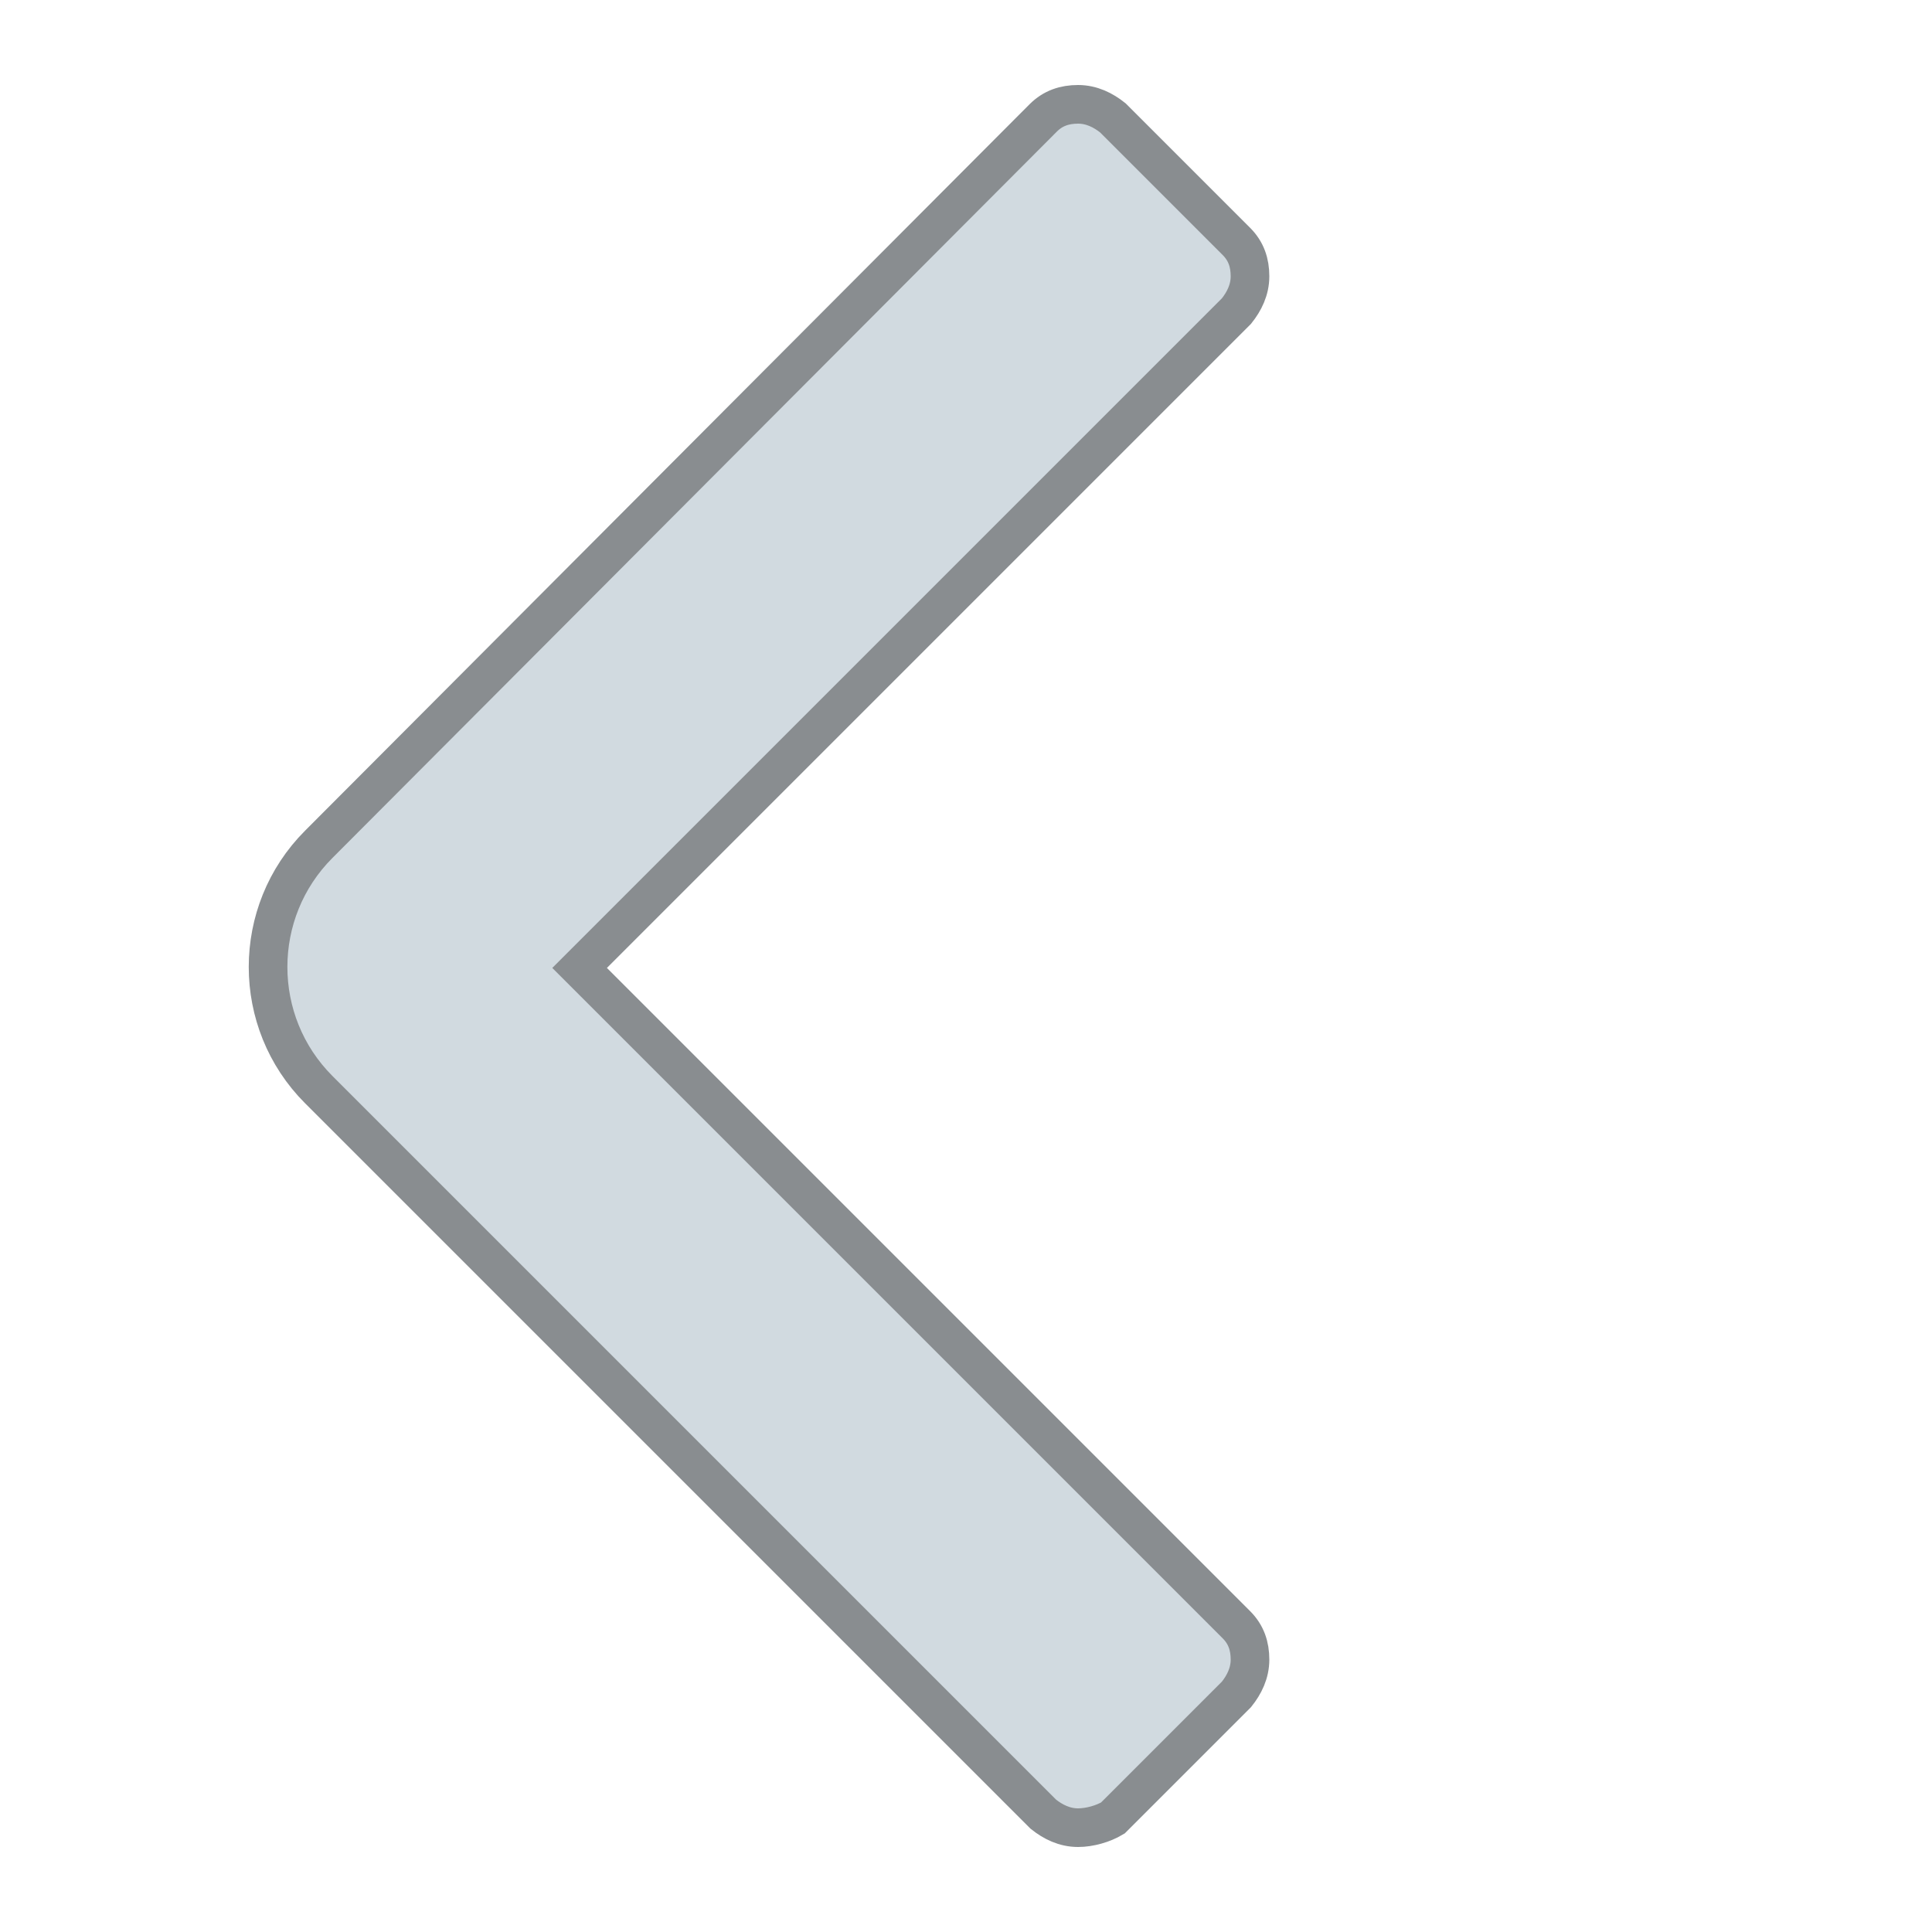
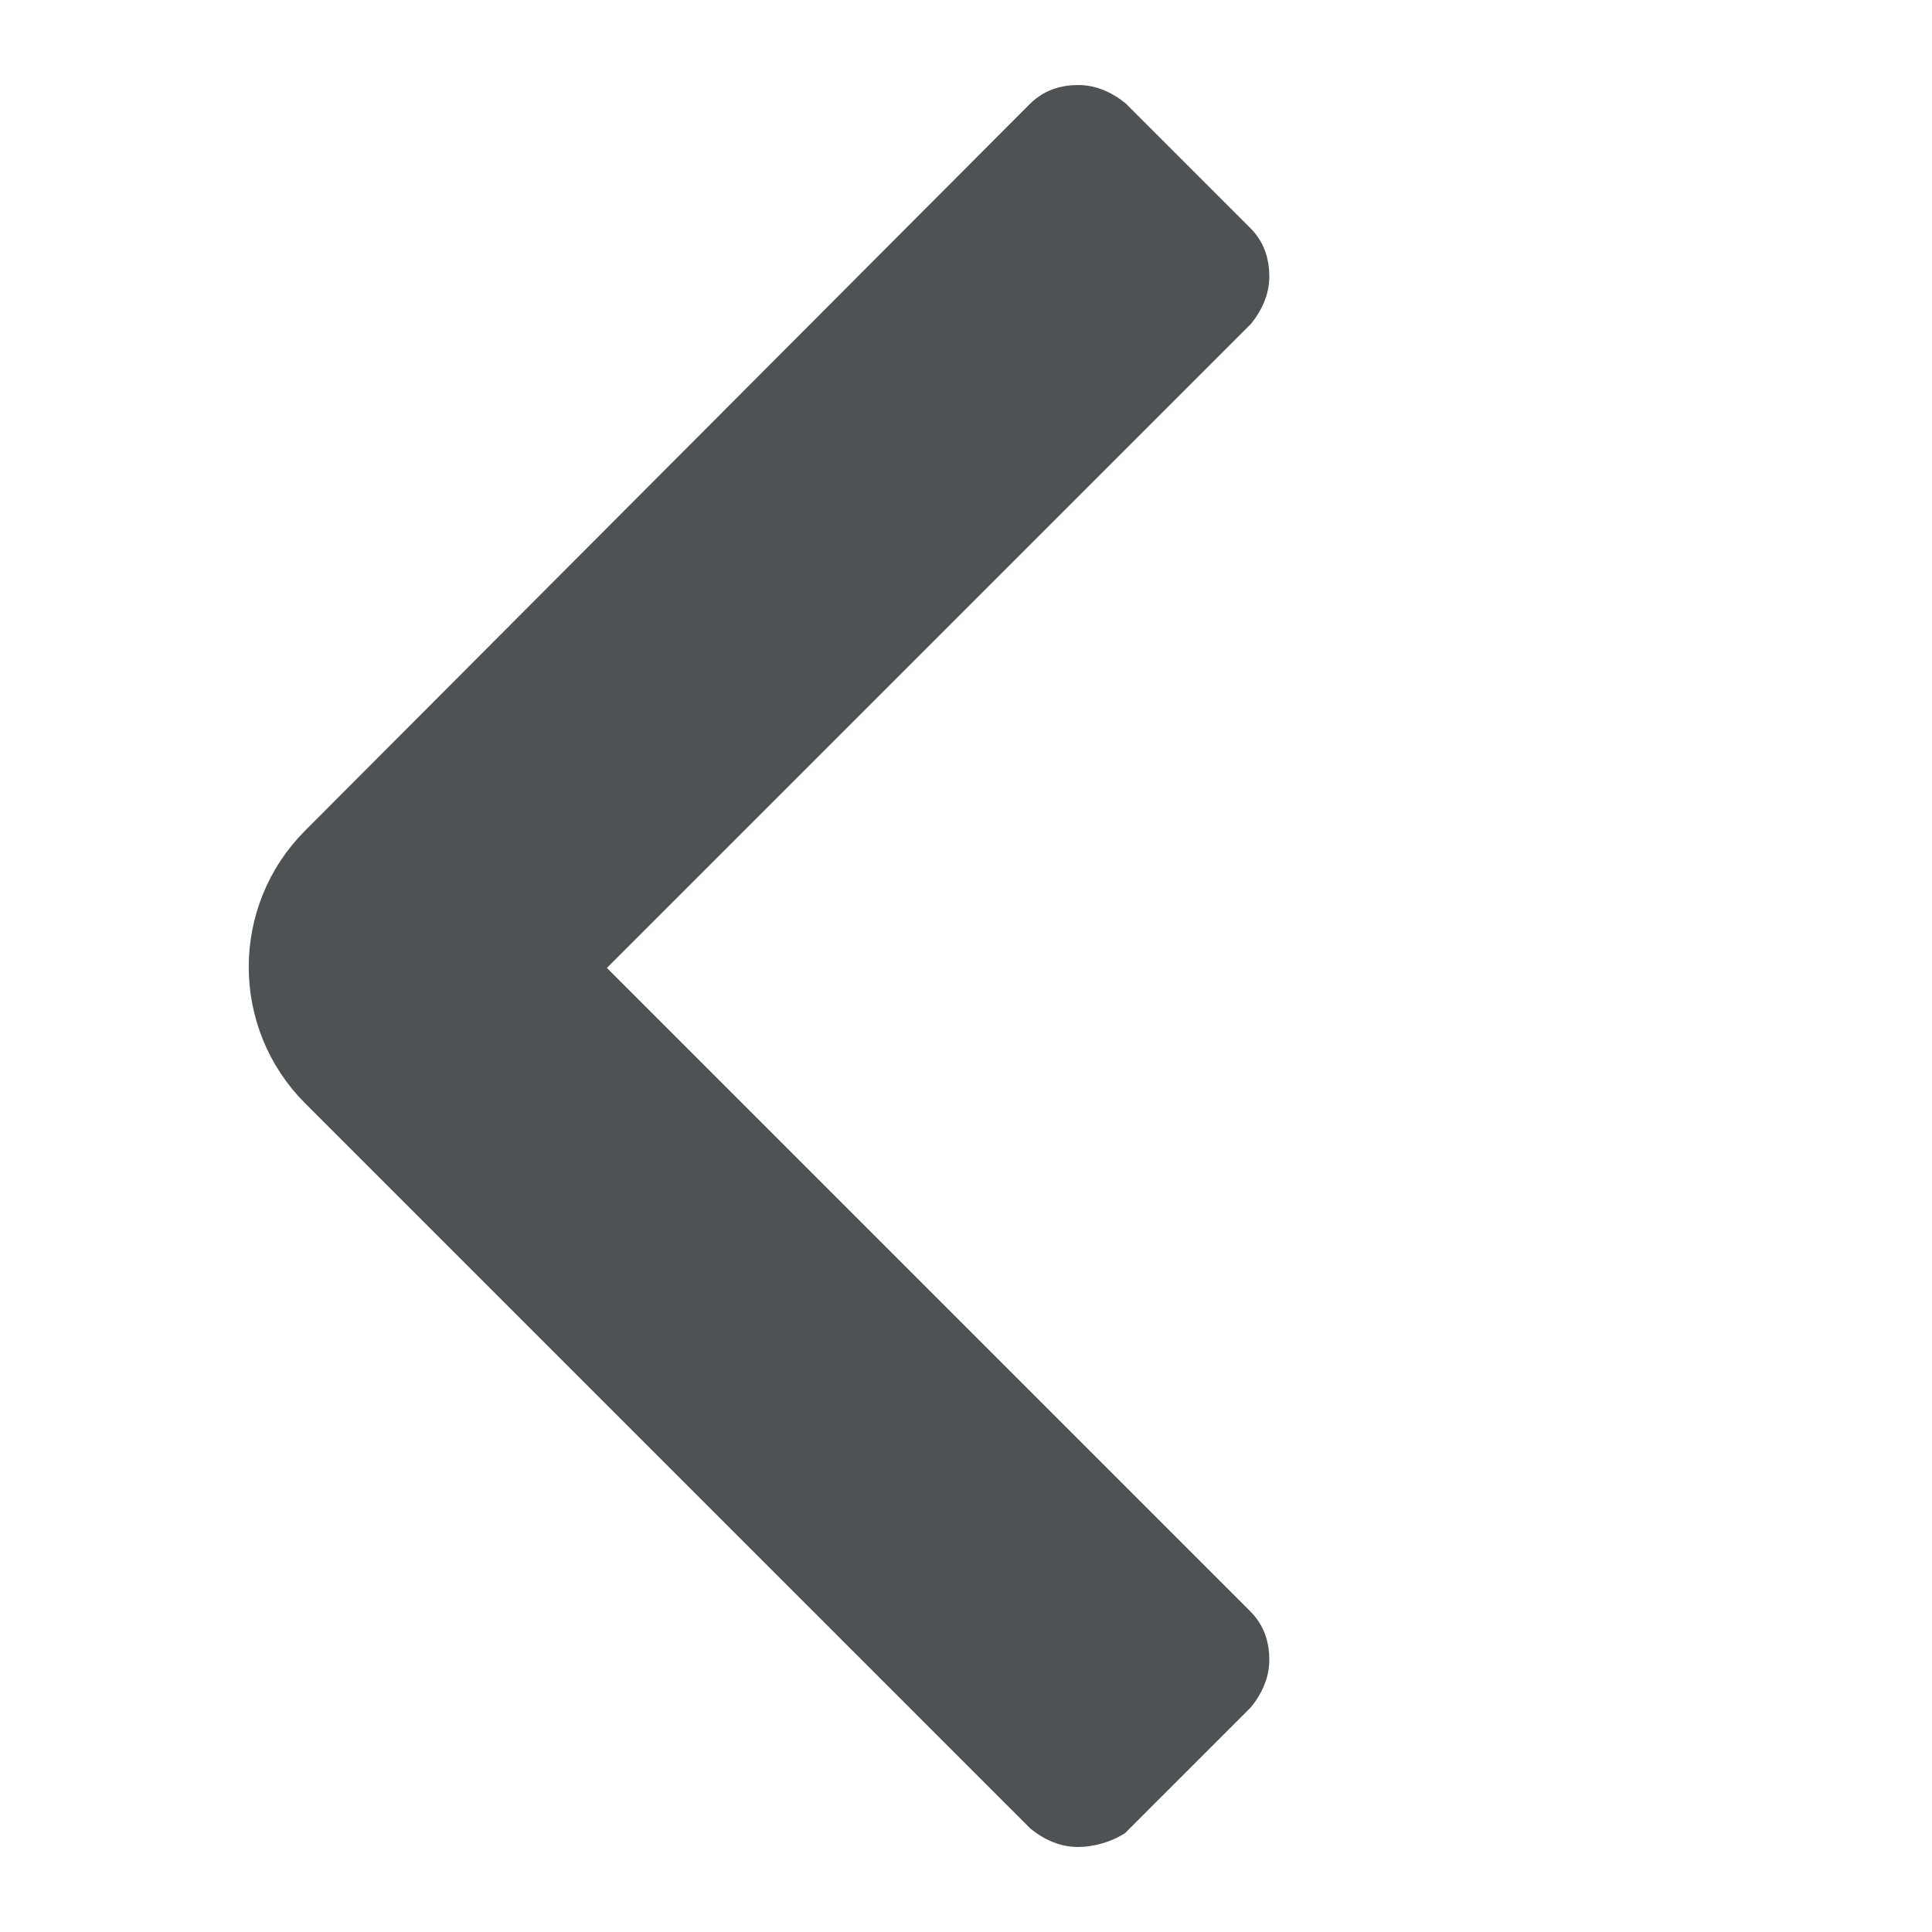
<svg xmlns="http://www.w3.org/2000/svg" viewBox="0 0 100 100">
  <style type="text/css">
- 	.st0{fill:#d1dae0;stroke:#898d90;}
+ 	.st0{fill:#4f5255;stroke:#4f5255;}
</style>
  <path stroke-width="2" class="st0" d="M55.8,94.6c-0.7,0-1.3-0.3-1.8-0.7L16.5,56.4c-3.5-3.5-3.5-9.2,0-12.7L54,6.1c0.5-0.5,1.1-0.7,1.8-0.7s1.3,0.3,1.8,0.7 l6.4,6.4c0.5,0.5,0.7,1.1,0.7,1.8c0,0.7-0.3,1.3-0.7,1.8l-34,34l34,34c0.5,0.5,0.7,1.1,0.7,1.8s-0.3,1.3-0.7,1.8l-6.4,6.4 C57.1,94.4,56.4,94.6,55.8,94.6z" />
</svg>
